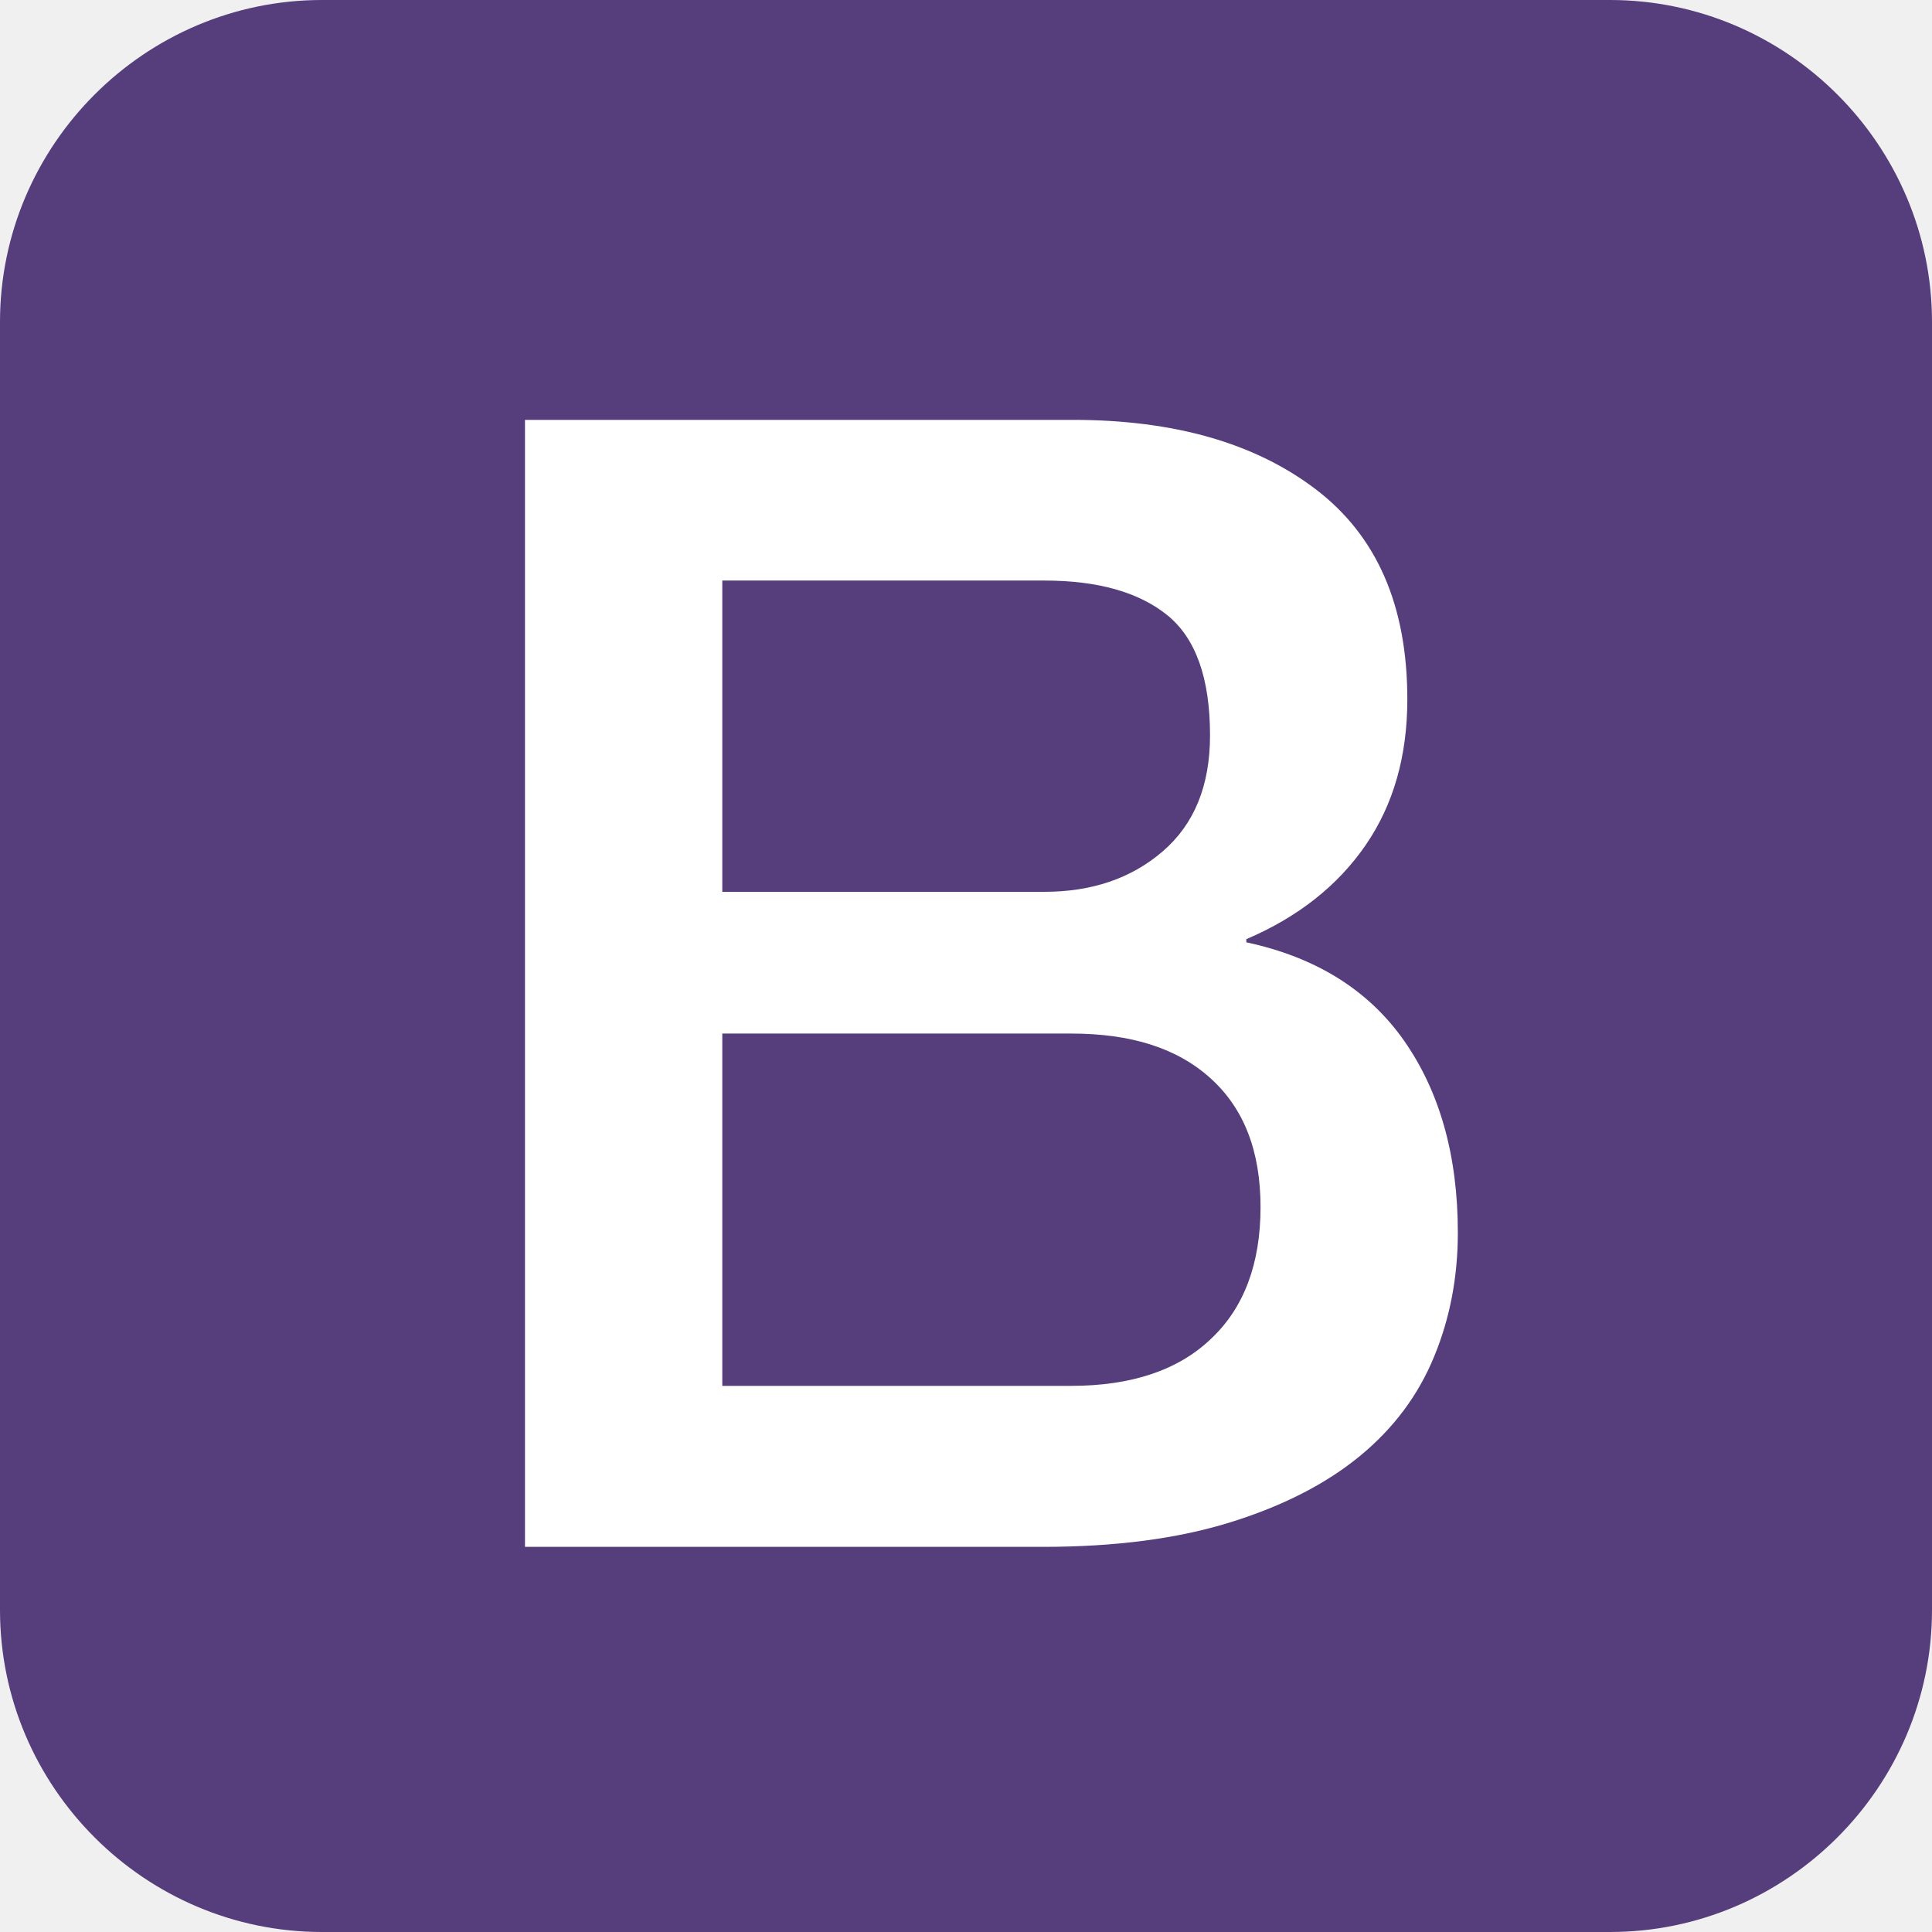
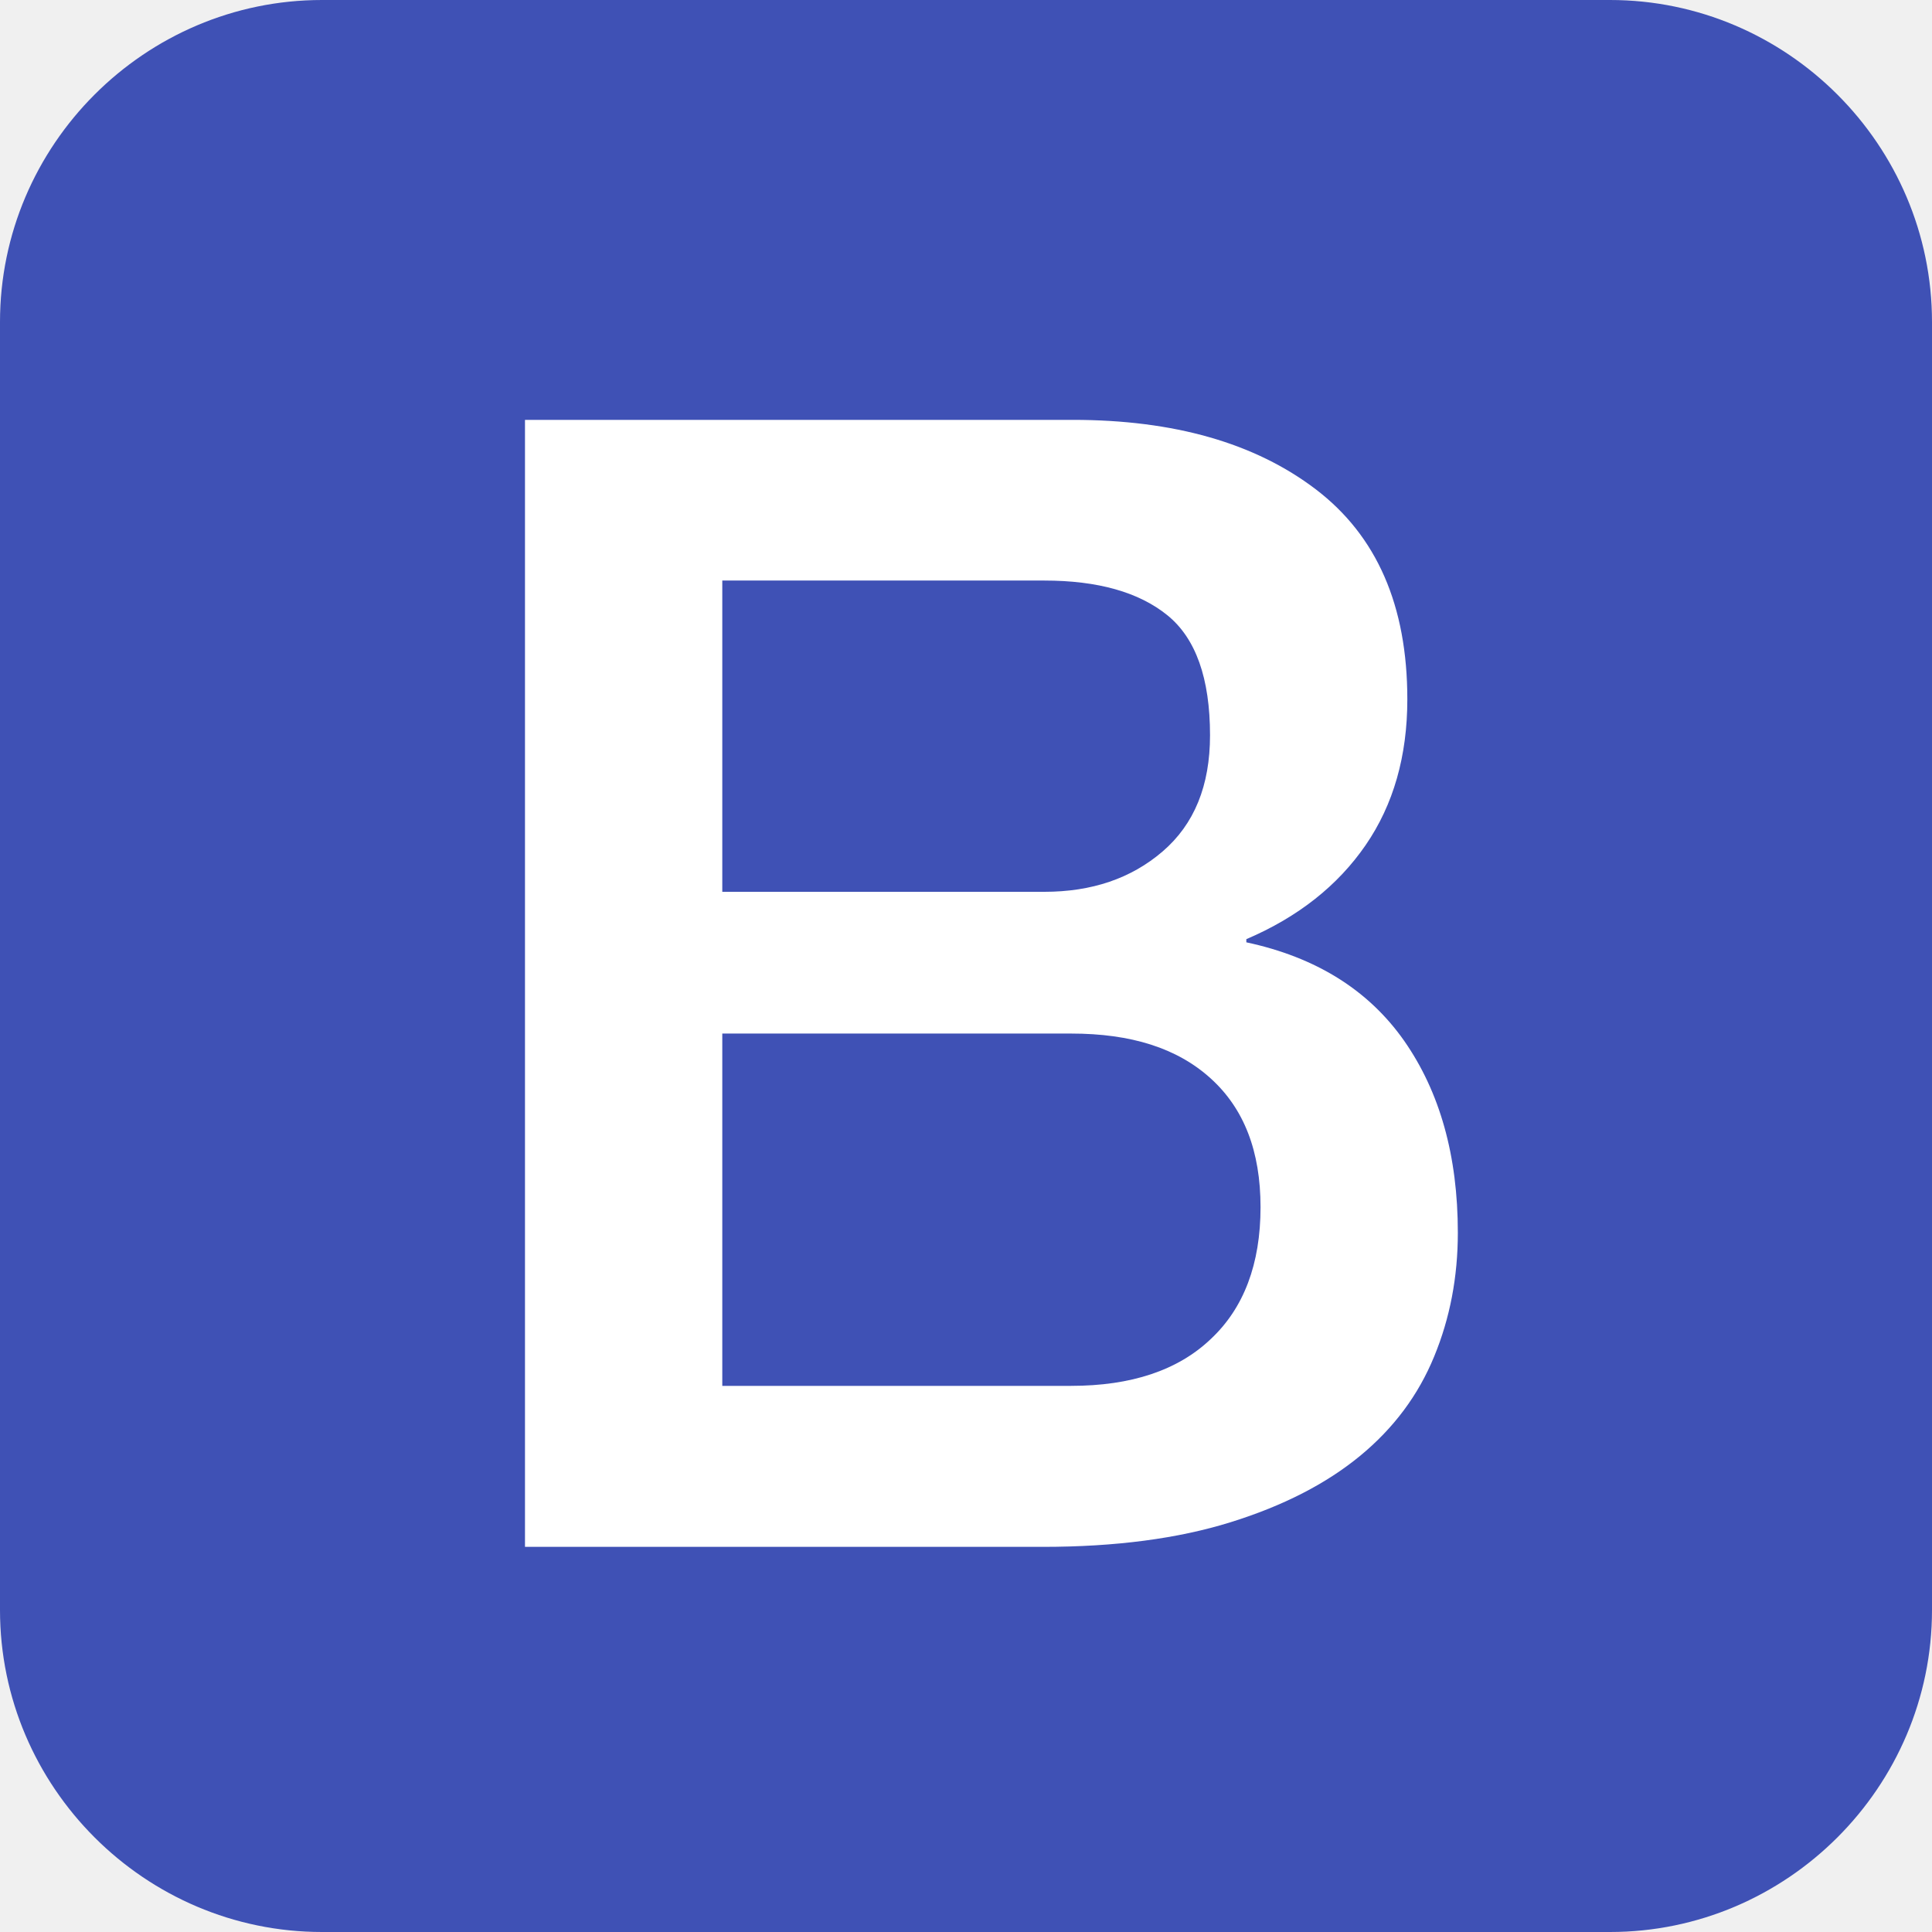
<svg xmlns="http://www.w3.org/2000/svg" viewBox="0 0 612 612">
  <g>
-     <path fill="#563D7C" d="M612 510c0 56.1-45.9 102-102 102H102C45.9 612 0 566.1 0 510V102C0 45.9 45.9 0 102 0h408c56.1 0 102 45.9 102 102v408z" />
+     <path fill="#3F51B5" d="M612 510c0 56.1-45.9 102-102 102H102C45.9 612 0 566.1 0 510V102C0 45.9 45.9 0 102 0h408c56.1 0 102 45.9 102 102v408z" />
    <path fill="#FFF" d="M166.3 133h173.5c32 0 57.7 7.3 77 22s29 36.8 29 66.5c0 18-4.4 33.4-13.2 46.2-8.8 12.8-21.4 22.8-37.8 29.8v1c22 4.7 38.7 15.1 50 31.2 11.3 16.2 17 36.4 17 60.8 0 14-2.5 27.1-7.5 39.2-5 12.2-12.8 22.7-23.5 31.5s-24.3 15.8-41 21-36.5 7.8-59.5 7.8h-164V133zm62.5 149.5h102c15 0 27.5-4.2 37.5-12.8s15-20.8 15-36.8c0-18-4.5-30.7-13.5-38s-22-11-39-11h-102v98.6zm0 156.5h110.5c19 0 33.8-4.9 44.2-14.8 10.5-9.8 15.8-23.8 15.8-41.8 0-17.7-5.2-31.2-15.8-40.8s-25.2-14.2-44.2-14.2H228.8V439z" />
  </g>
</svg>
